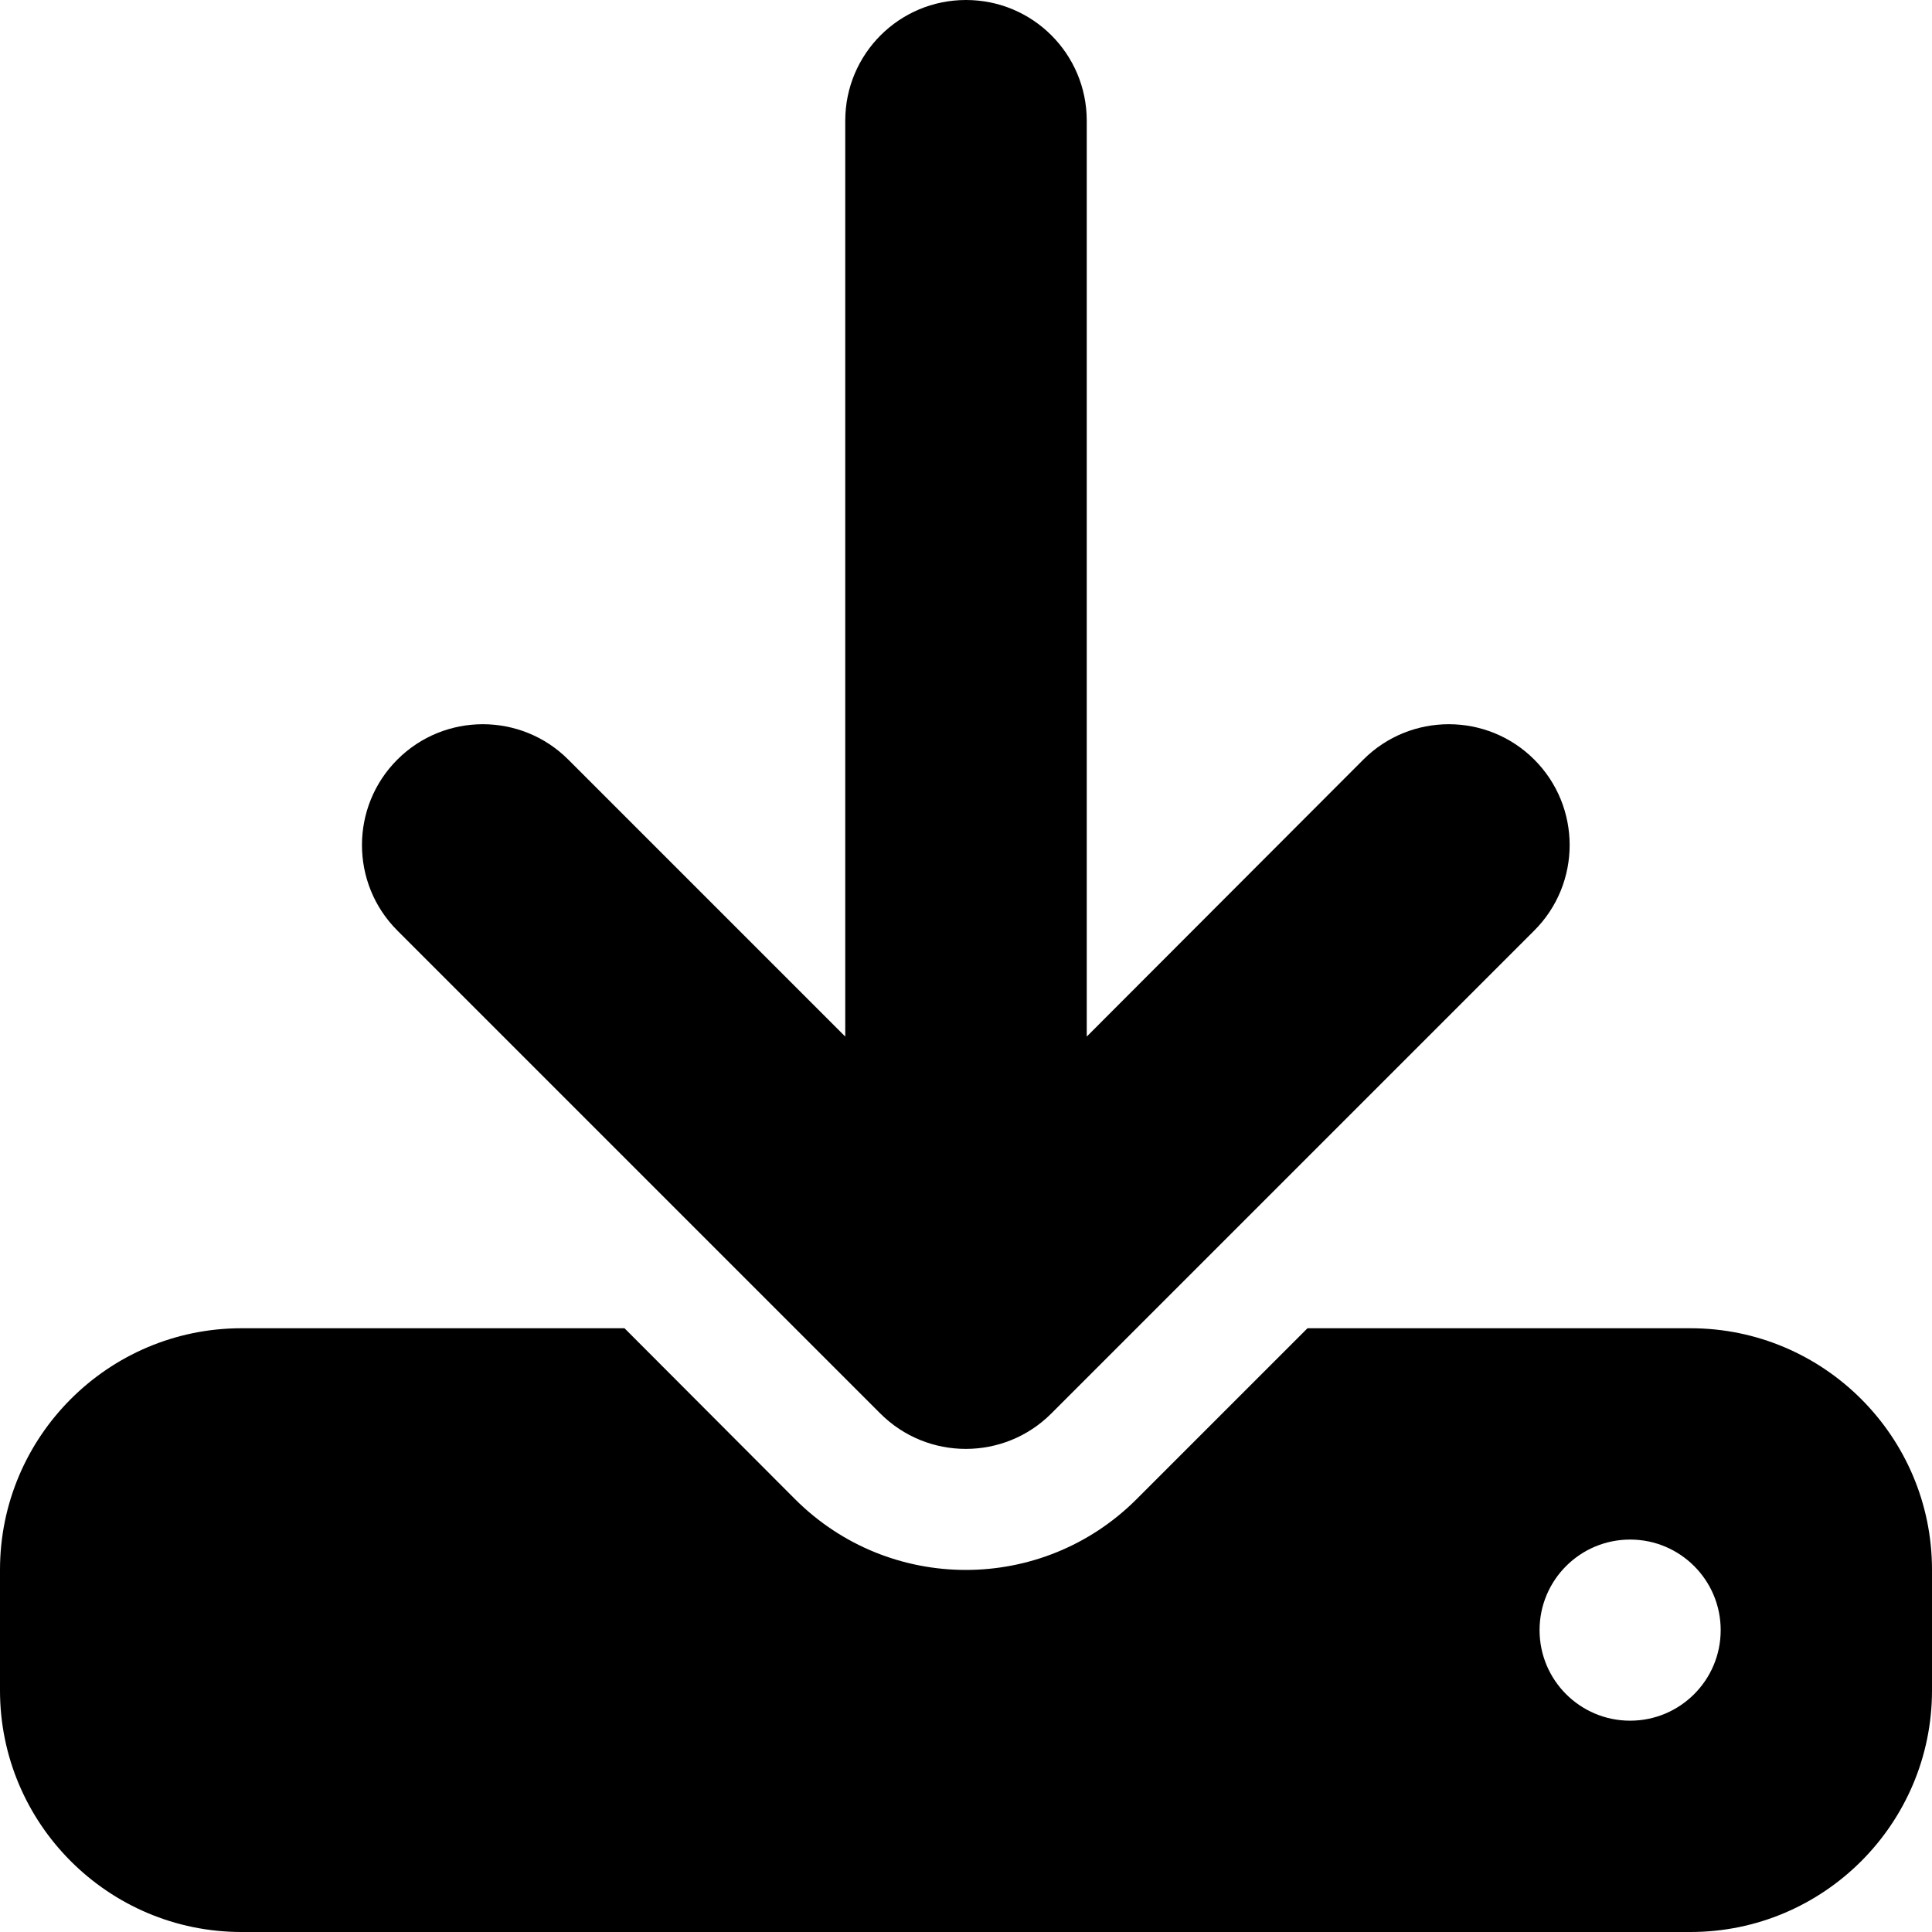
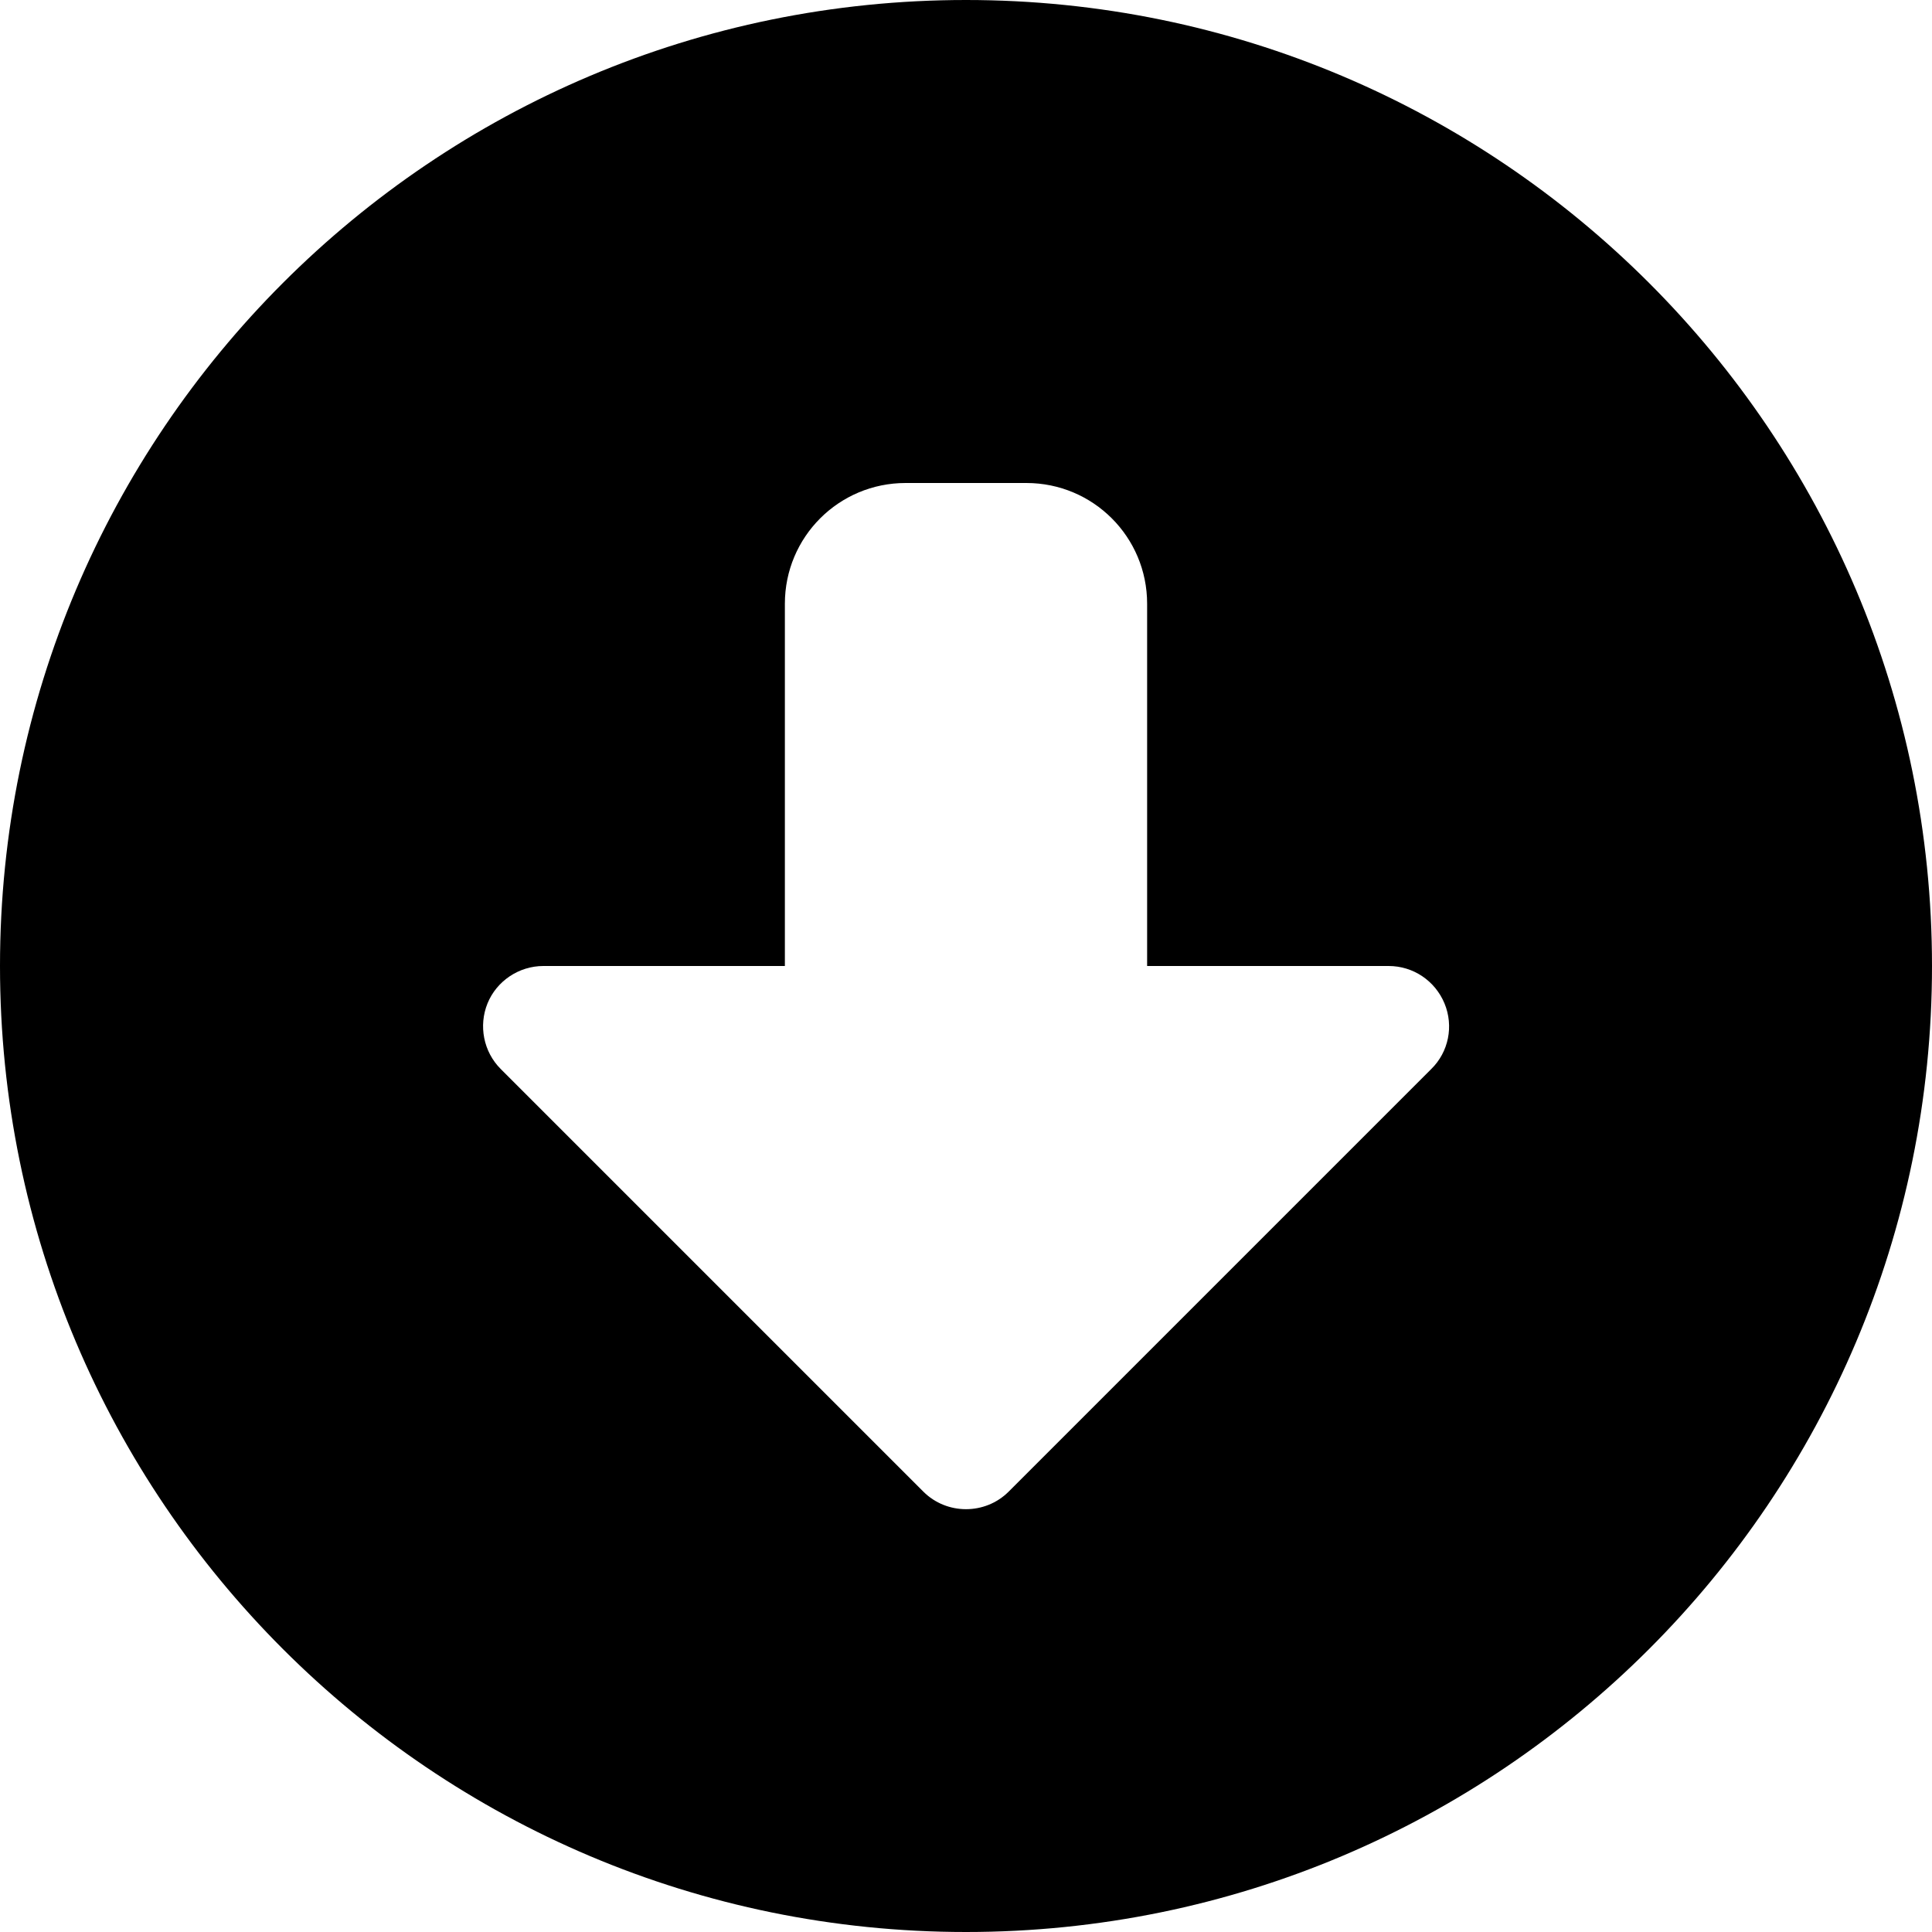
<svg xmlns="http://www.w3.org/2000/svg" viewBox="0 0 512 512">
-   <path d="M288 32c0-17.7-14.3-32-32-32s-32 14.3-32 32l0 242.7-73.4-73.4c-12.5-12.5-32.8-12.5-45.3 0s-12.5 32.8 0 45.3l128 128c12.5 12.5 32.8 12.5 45.3 0l128-128c12.5-12.5 12.5-32.8 0-45.3s-32.8-12.5-45.3 0L288 274.7 288 32zM64 352c-35.3 0-64 28.7-64 64l0 32c0 35.3 28.7 64 64 64l384 0c35.3 0 64-28.7 64-64l0-32c0-35.3-28.7-64-64-64l-101.5 0-45.3 45.3c-25 25-65.5 25-90.5 0L165.5 352 64 352zm368 56a24 24 0 1 1 0 48 24 24 0 1 1 0-48z" />
+   <path d="M256 0a256 256 0 1 0 0 512A256 256 0 1 0 256 0zM244.7 395.3l-112-112c-4.6-4.6-5.9-11.5-3.5-17.4s8.3-9.9 14.8-9.9l64 0 0-96c0-17.7 14.3-32 32-32l32 0c17.7 0 32 14.3 32 32l0 96 64 0c6.5 0 12.3 3.9 14.8 9.9s1.1 12.9-3.5 17.4l-112 112c-6.2 6.2-16.4 6.2-22.6 0z" />
</svg>
